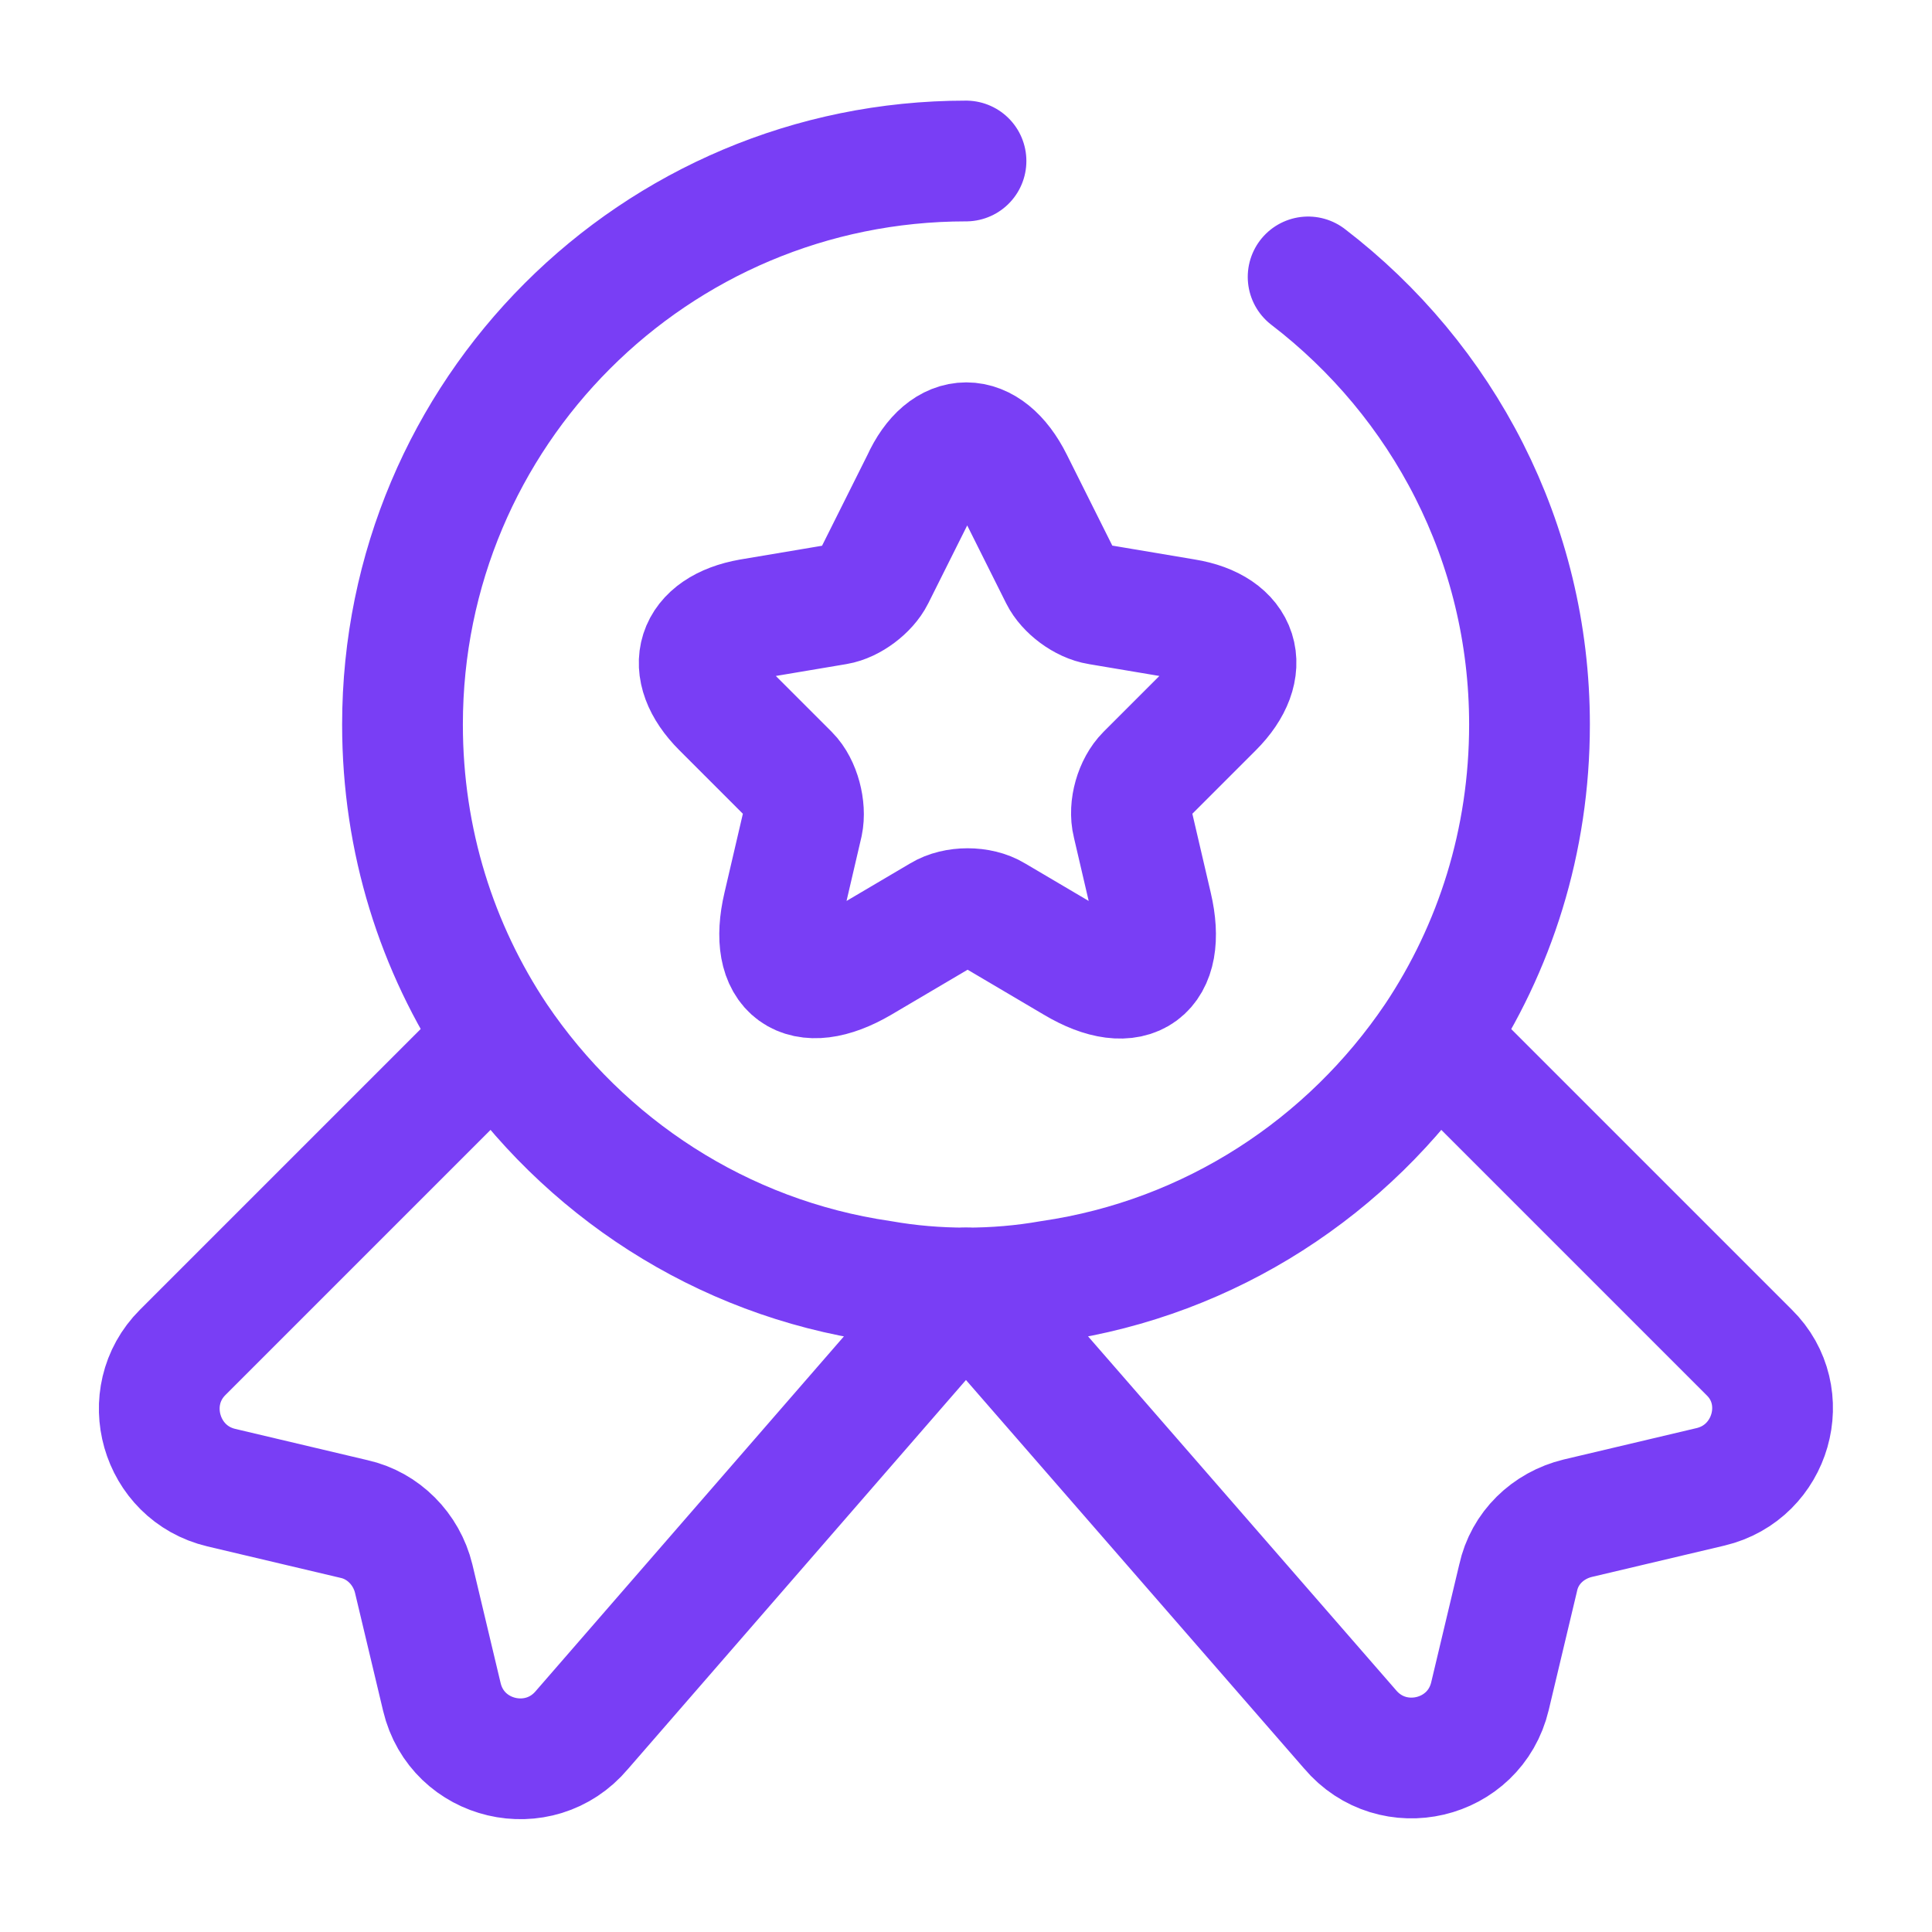
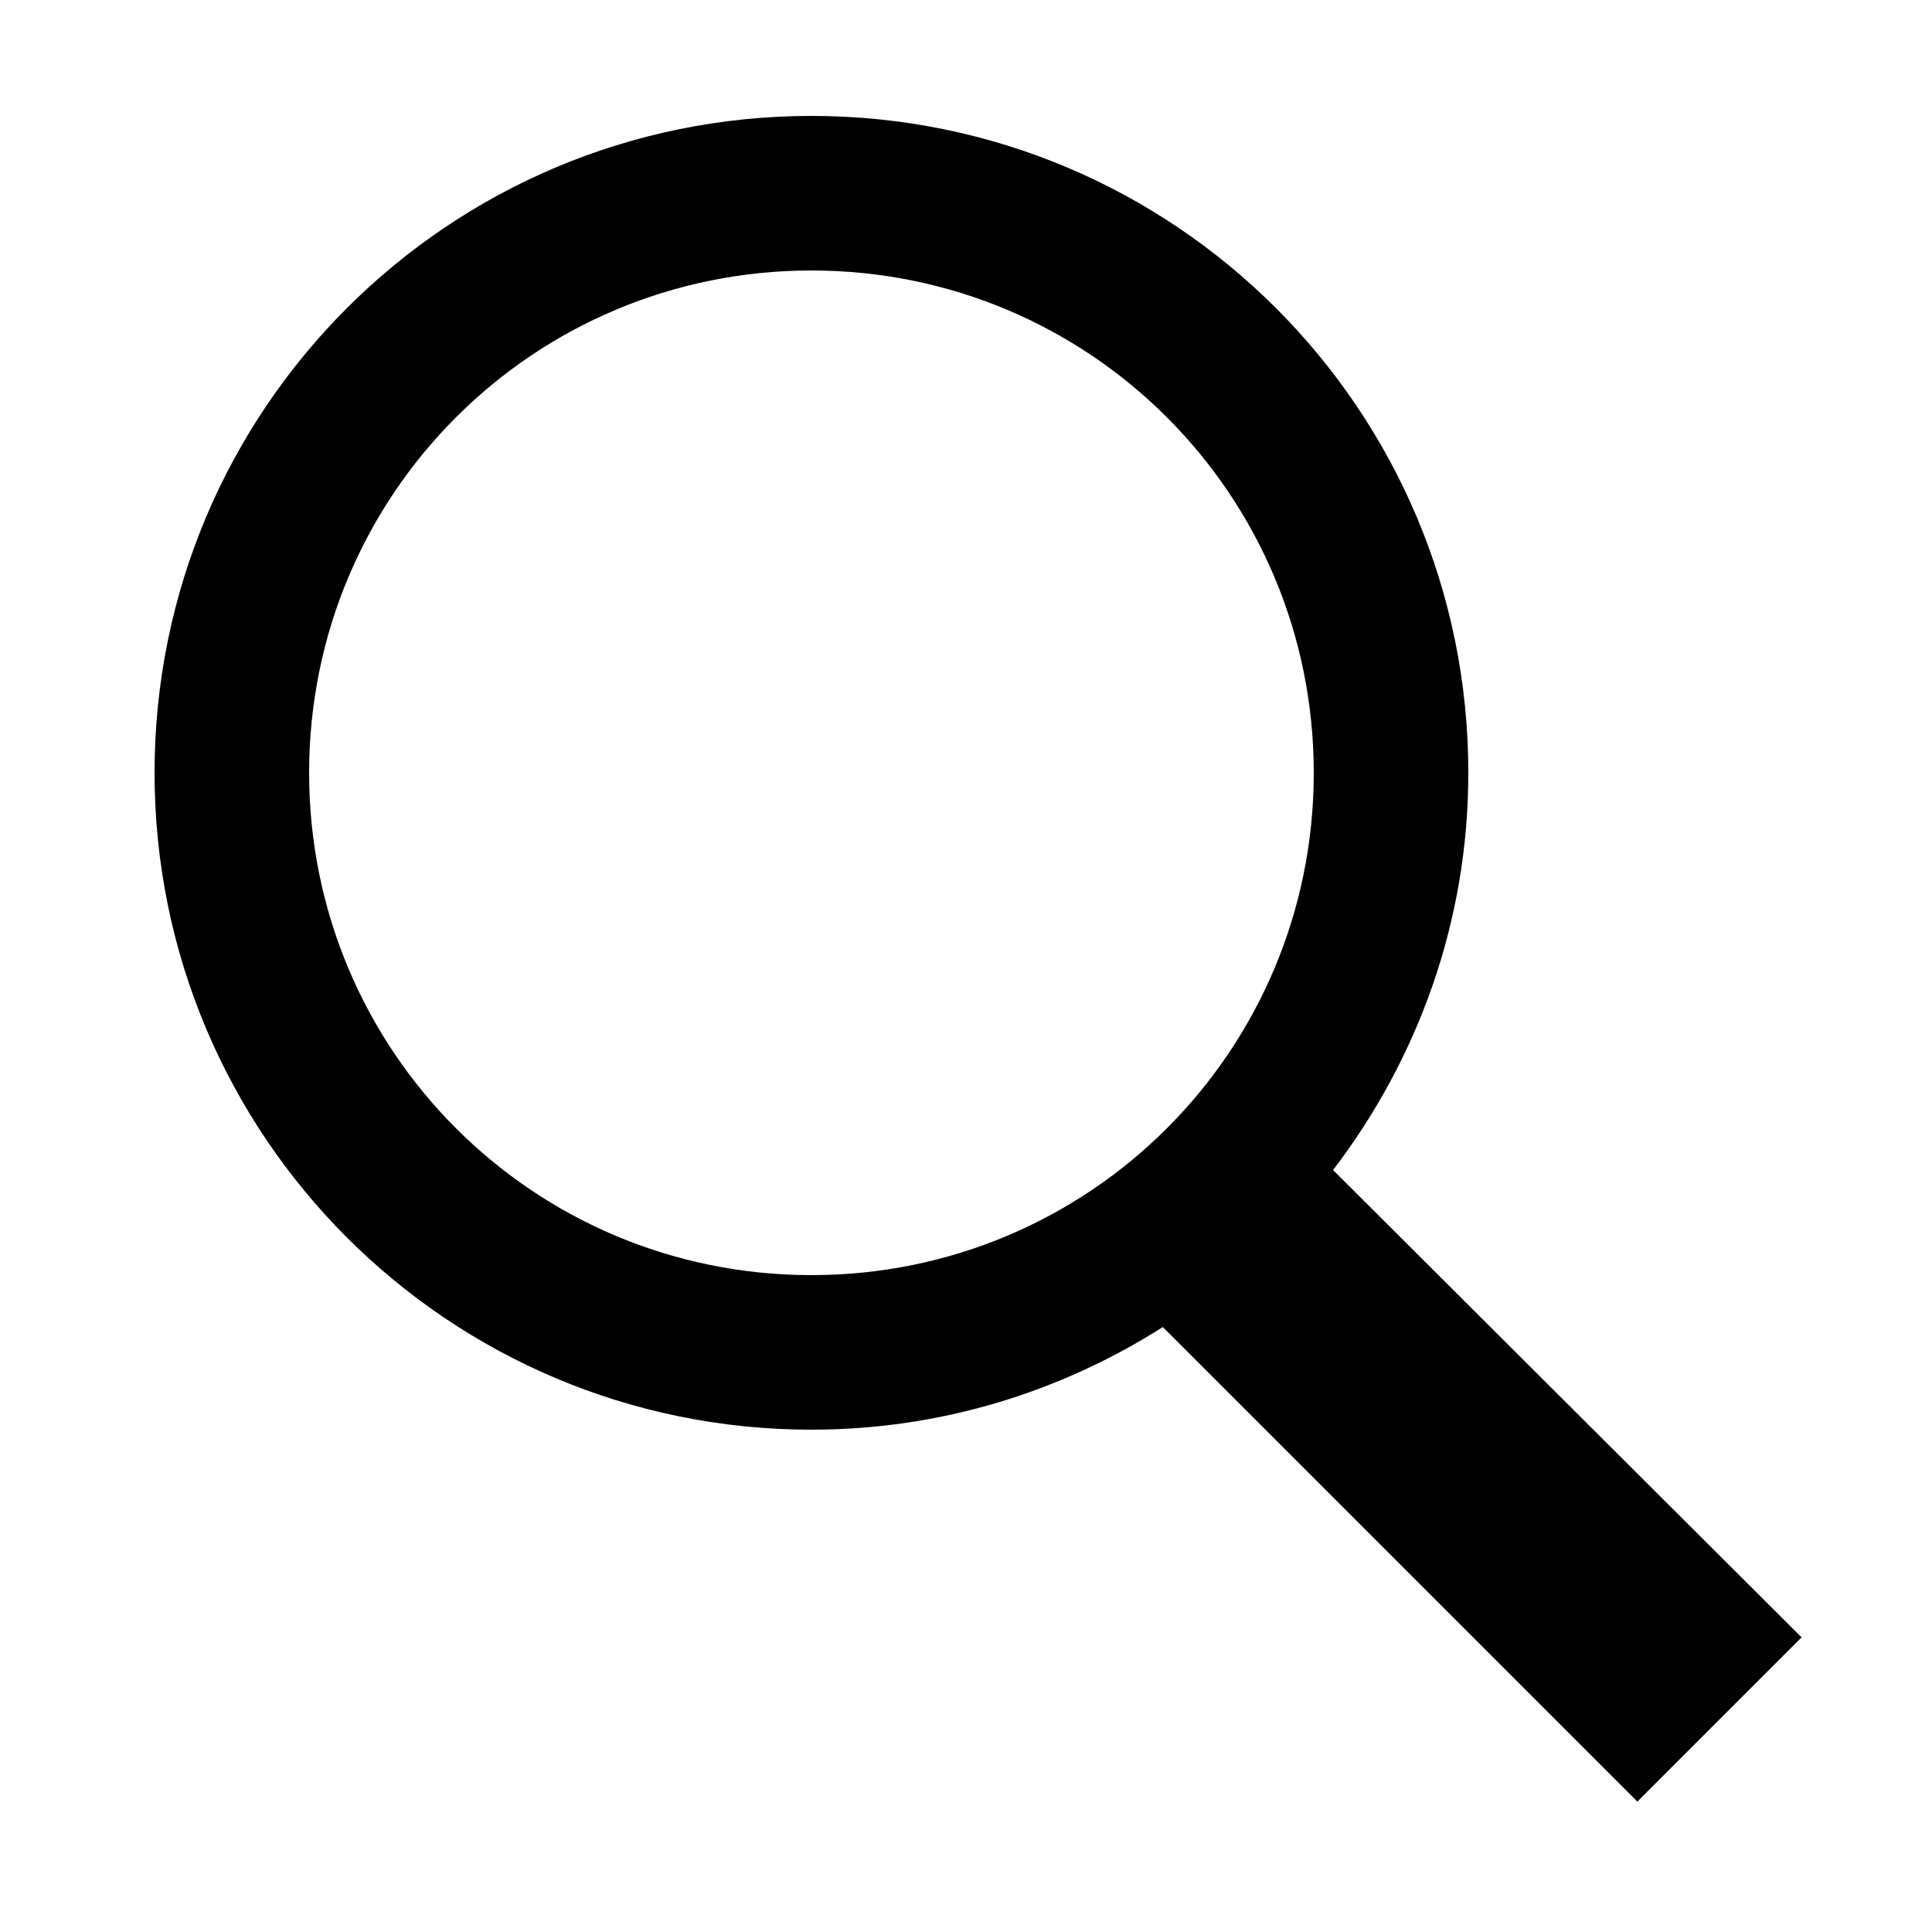
- <svg xmlns="http://www.w3.org/2000/svg" width="24" height="24" viewBox="0 0 24 24" fill="none">
-   <path d="M16.25 3.44C17.92 4.72 19 6.73 19 9C19 10.45 18.57 11.78 17.83 12.89C16.75 14.49 15.04 15.62 13.05 15.91C12.71 15.97 12.36 16 12 16C11.64 16 11.29 15.97 10.95 15.91C8.96 15.62 7.25 14.49 6.17 12.89C5.43 11.78 5 10.45 5 9C5 5.13 8.13 2 12 2" stroke="#793EF5" stroke-width="1.5" stroke-linecap="round" stroke-linejoin="round" />
-   <path d="M21.249 18.47L19.599 18.86C19.229 18.95 18.939 19.23 18.859 19.6L18.509 21.07C18.319 21.87 17.299 22.11 16.769 21.48L11.999 16L7.229 21.49C6.699 22.12 5.679 21.88 5.489 21.08L5.139 19.61C5.049 19.24 4.759 18.95 4.399 18.87L2.749 18.48C1.989 18.3 1.719 17.35 2.269 16.8L6.169 12.9C7.249 14.5 8.959 15.63 10.949 15.92C11.289 15.98 11.639 16.01 11.999 16.01C12.359 16.01 12.709 15.98 13.049 15.92C15.039 15.63 16.749 14.5 17.829 12.9L21.729 16.8C22.279 17.34 22.009 18.29 21.249 18.47Z" stroke="#793EF5" stroke-width="1.5" stroke-linecap="round" stroke-linejoin="round" />
-   <path d="M12.58 5.98L13.17 7.16C13.25 7.32 13.46 7.48 13.65 7.51L14.72 7.69C15.4 7.8 15.56 8.3 15.07 8.79L14.24 9.62C14.1 9.76 14.02 10.03 14.07 10.23L14.31 11.26C14.5 12.07 14.07 12.39 13.35 11.96L12.35 11.37C12.17 11.26 11.87 11.26 11.69 11.37L10.69 11.96C9.97 12.38 9.54 12.07 9.73 11.26L9.97 10.23C10.01 10.04 9.94 9.76 9.8 9.62L8.97 8.79C8.48 8.3 8.64 7.81 9.32 7.69L10.39 7.51C10.57 7.48 10.78 7.32 10.86 7.16L11.45 5.98C11.74 5.34 12.26 5.34 12.58 5.98Z" stroke="#793EF5" stroke-width="1.5" stroke-linecap="round" stroke-linejoin="round" />
+ <svg xmlns="http://www.w3.org/2000/svg" fill="#000000" viewBox="0 0 50 50" width="50px" height="50px">
+   <path d="M 21 3 C 11.602 3 4 10.602 4 20 C 4 29.398 11.602 37 21 37 C 24.355 37 27.461 36.016 30.094 34.344 L 42.375 46.625 L 46.625 42.375 L 34.5 30.281 C 36.68 27.422 38 23.879 38 20 C 38 10.602 30.398 3 21 3 Z M 21 7 C 28.199 7 34 12.801 34 20 C 34 27.199 28.199 33 21 33 C 13.801 33 8 27.199 8 20 C 8 12.801 13.801 7 21 7 Z" />
</svg>
